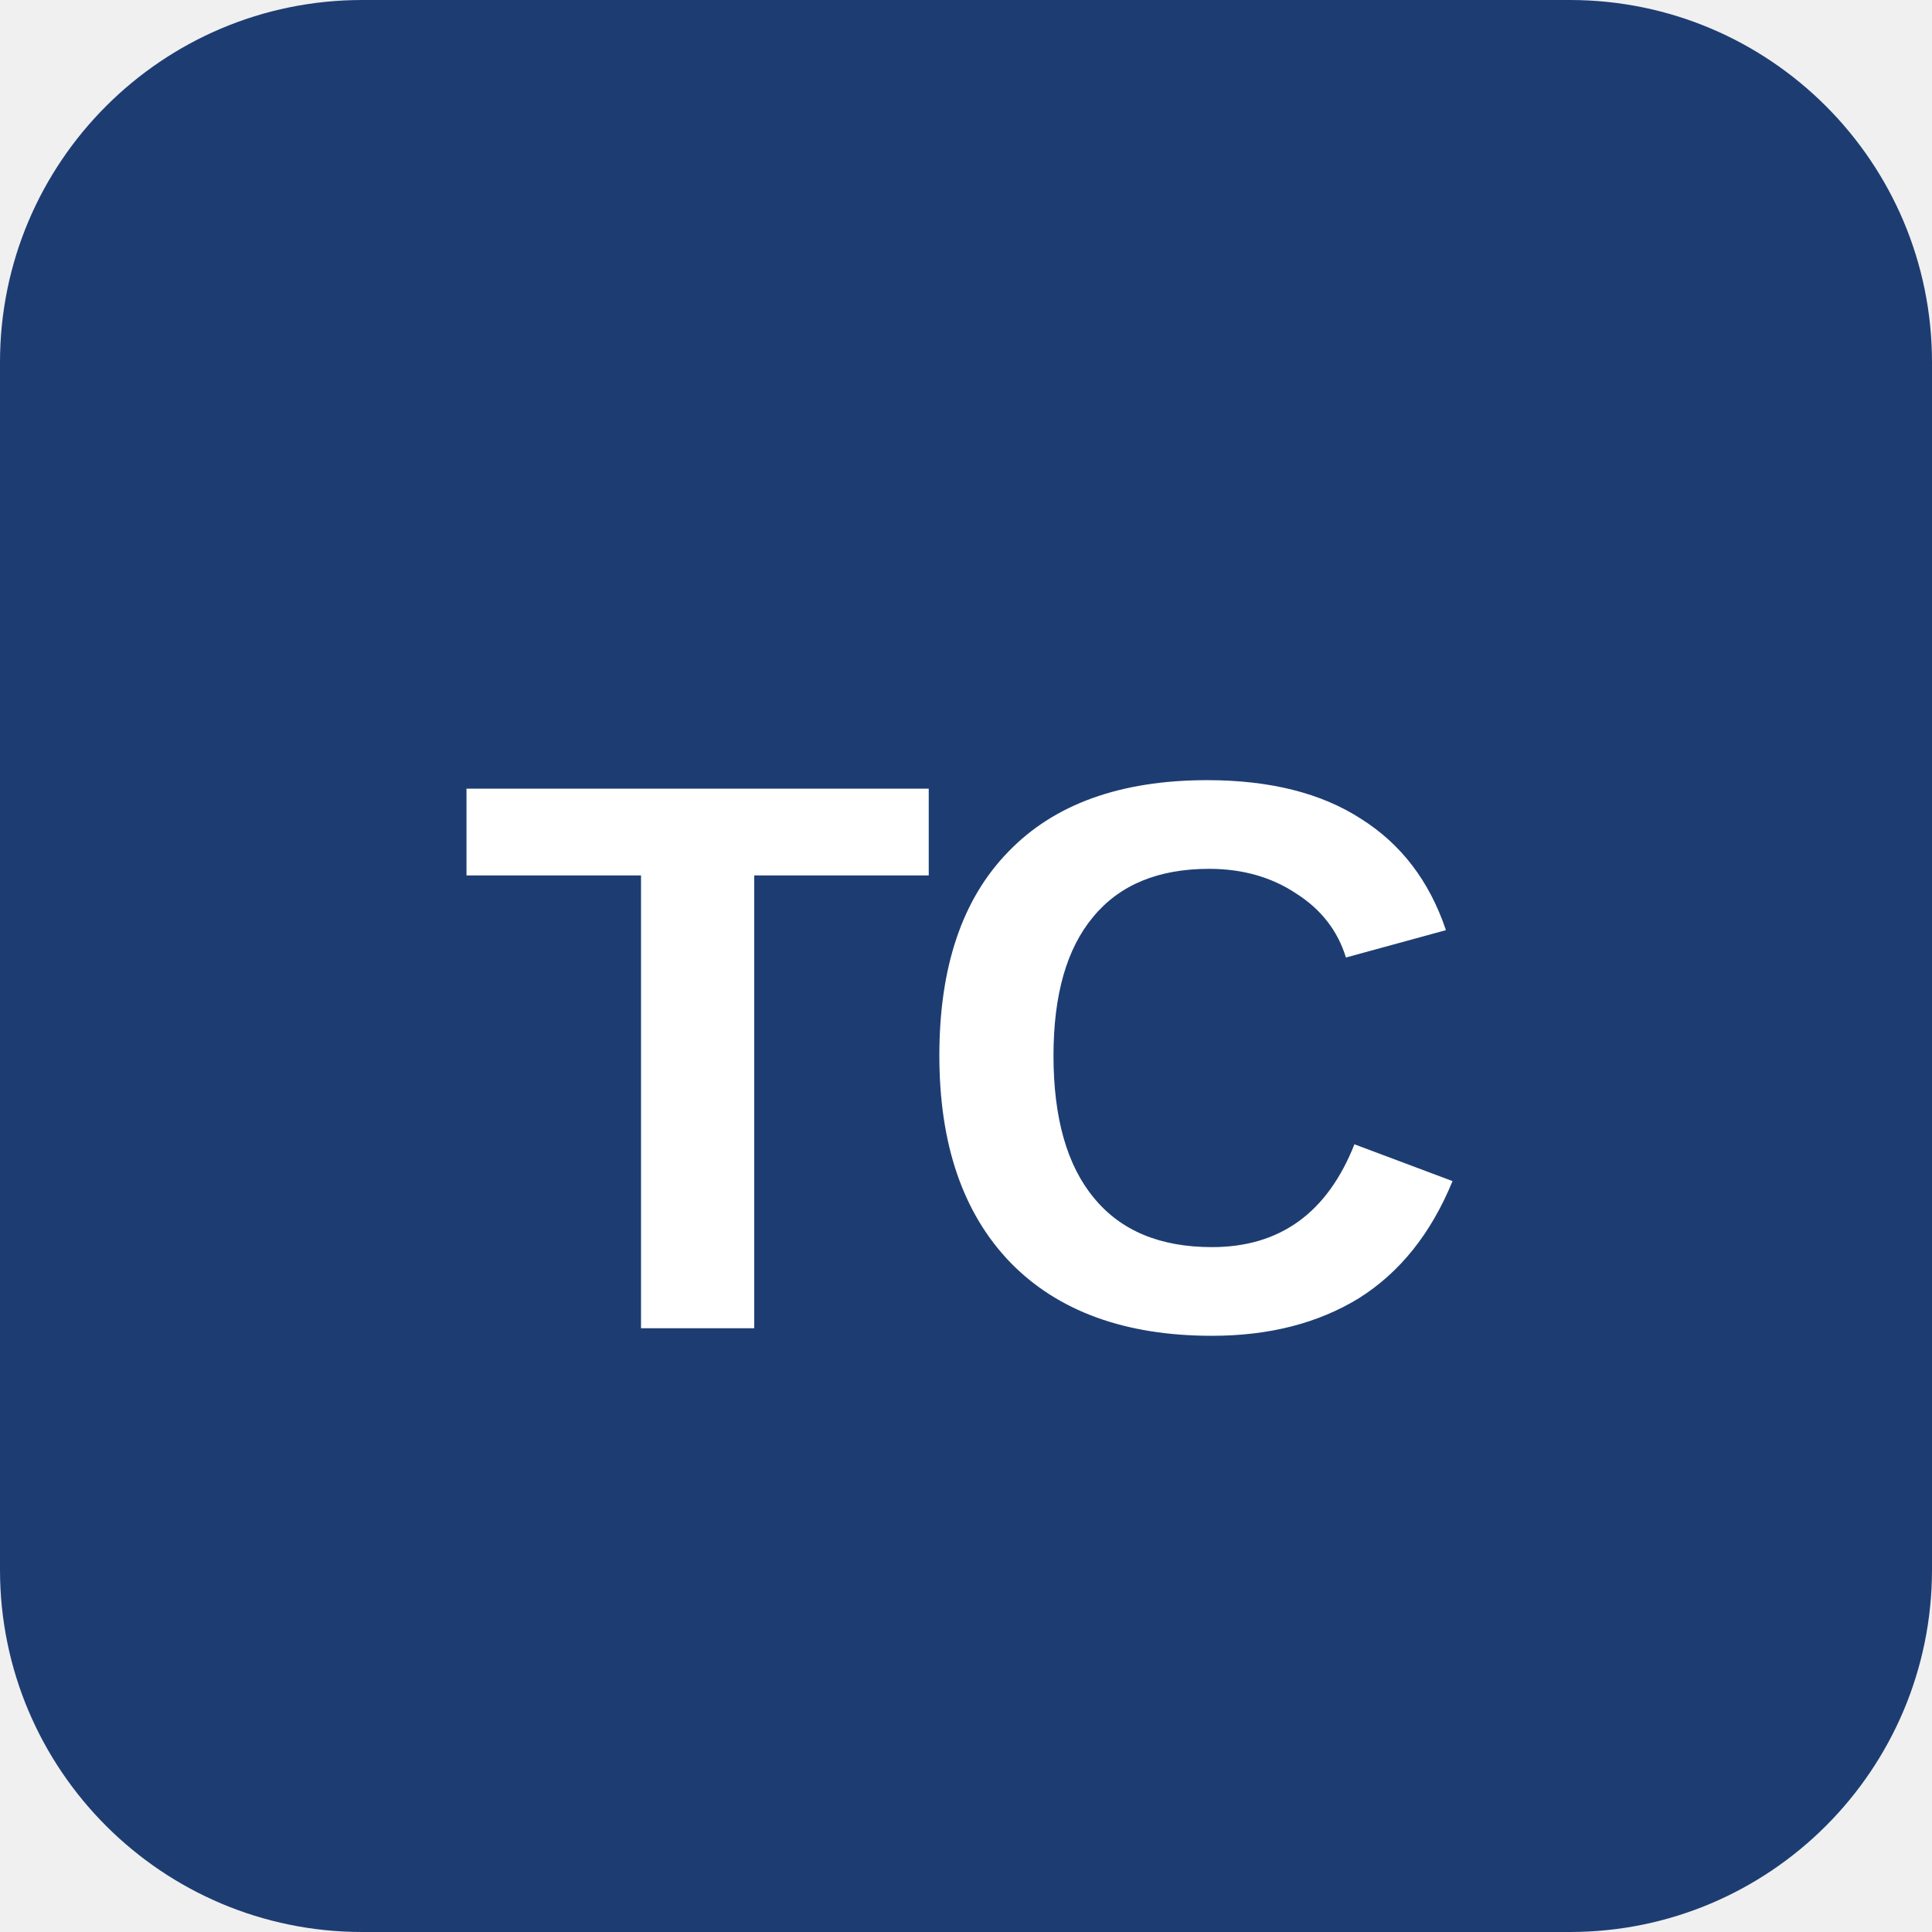
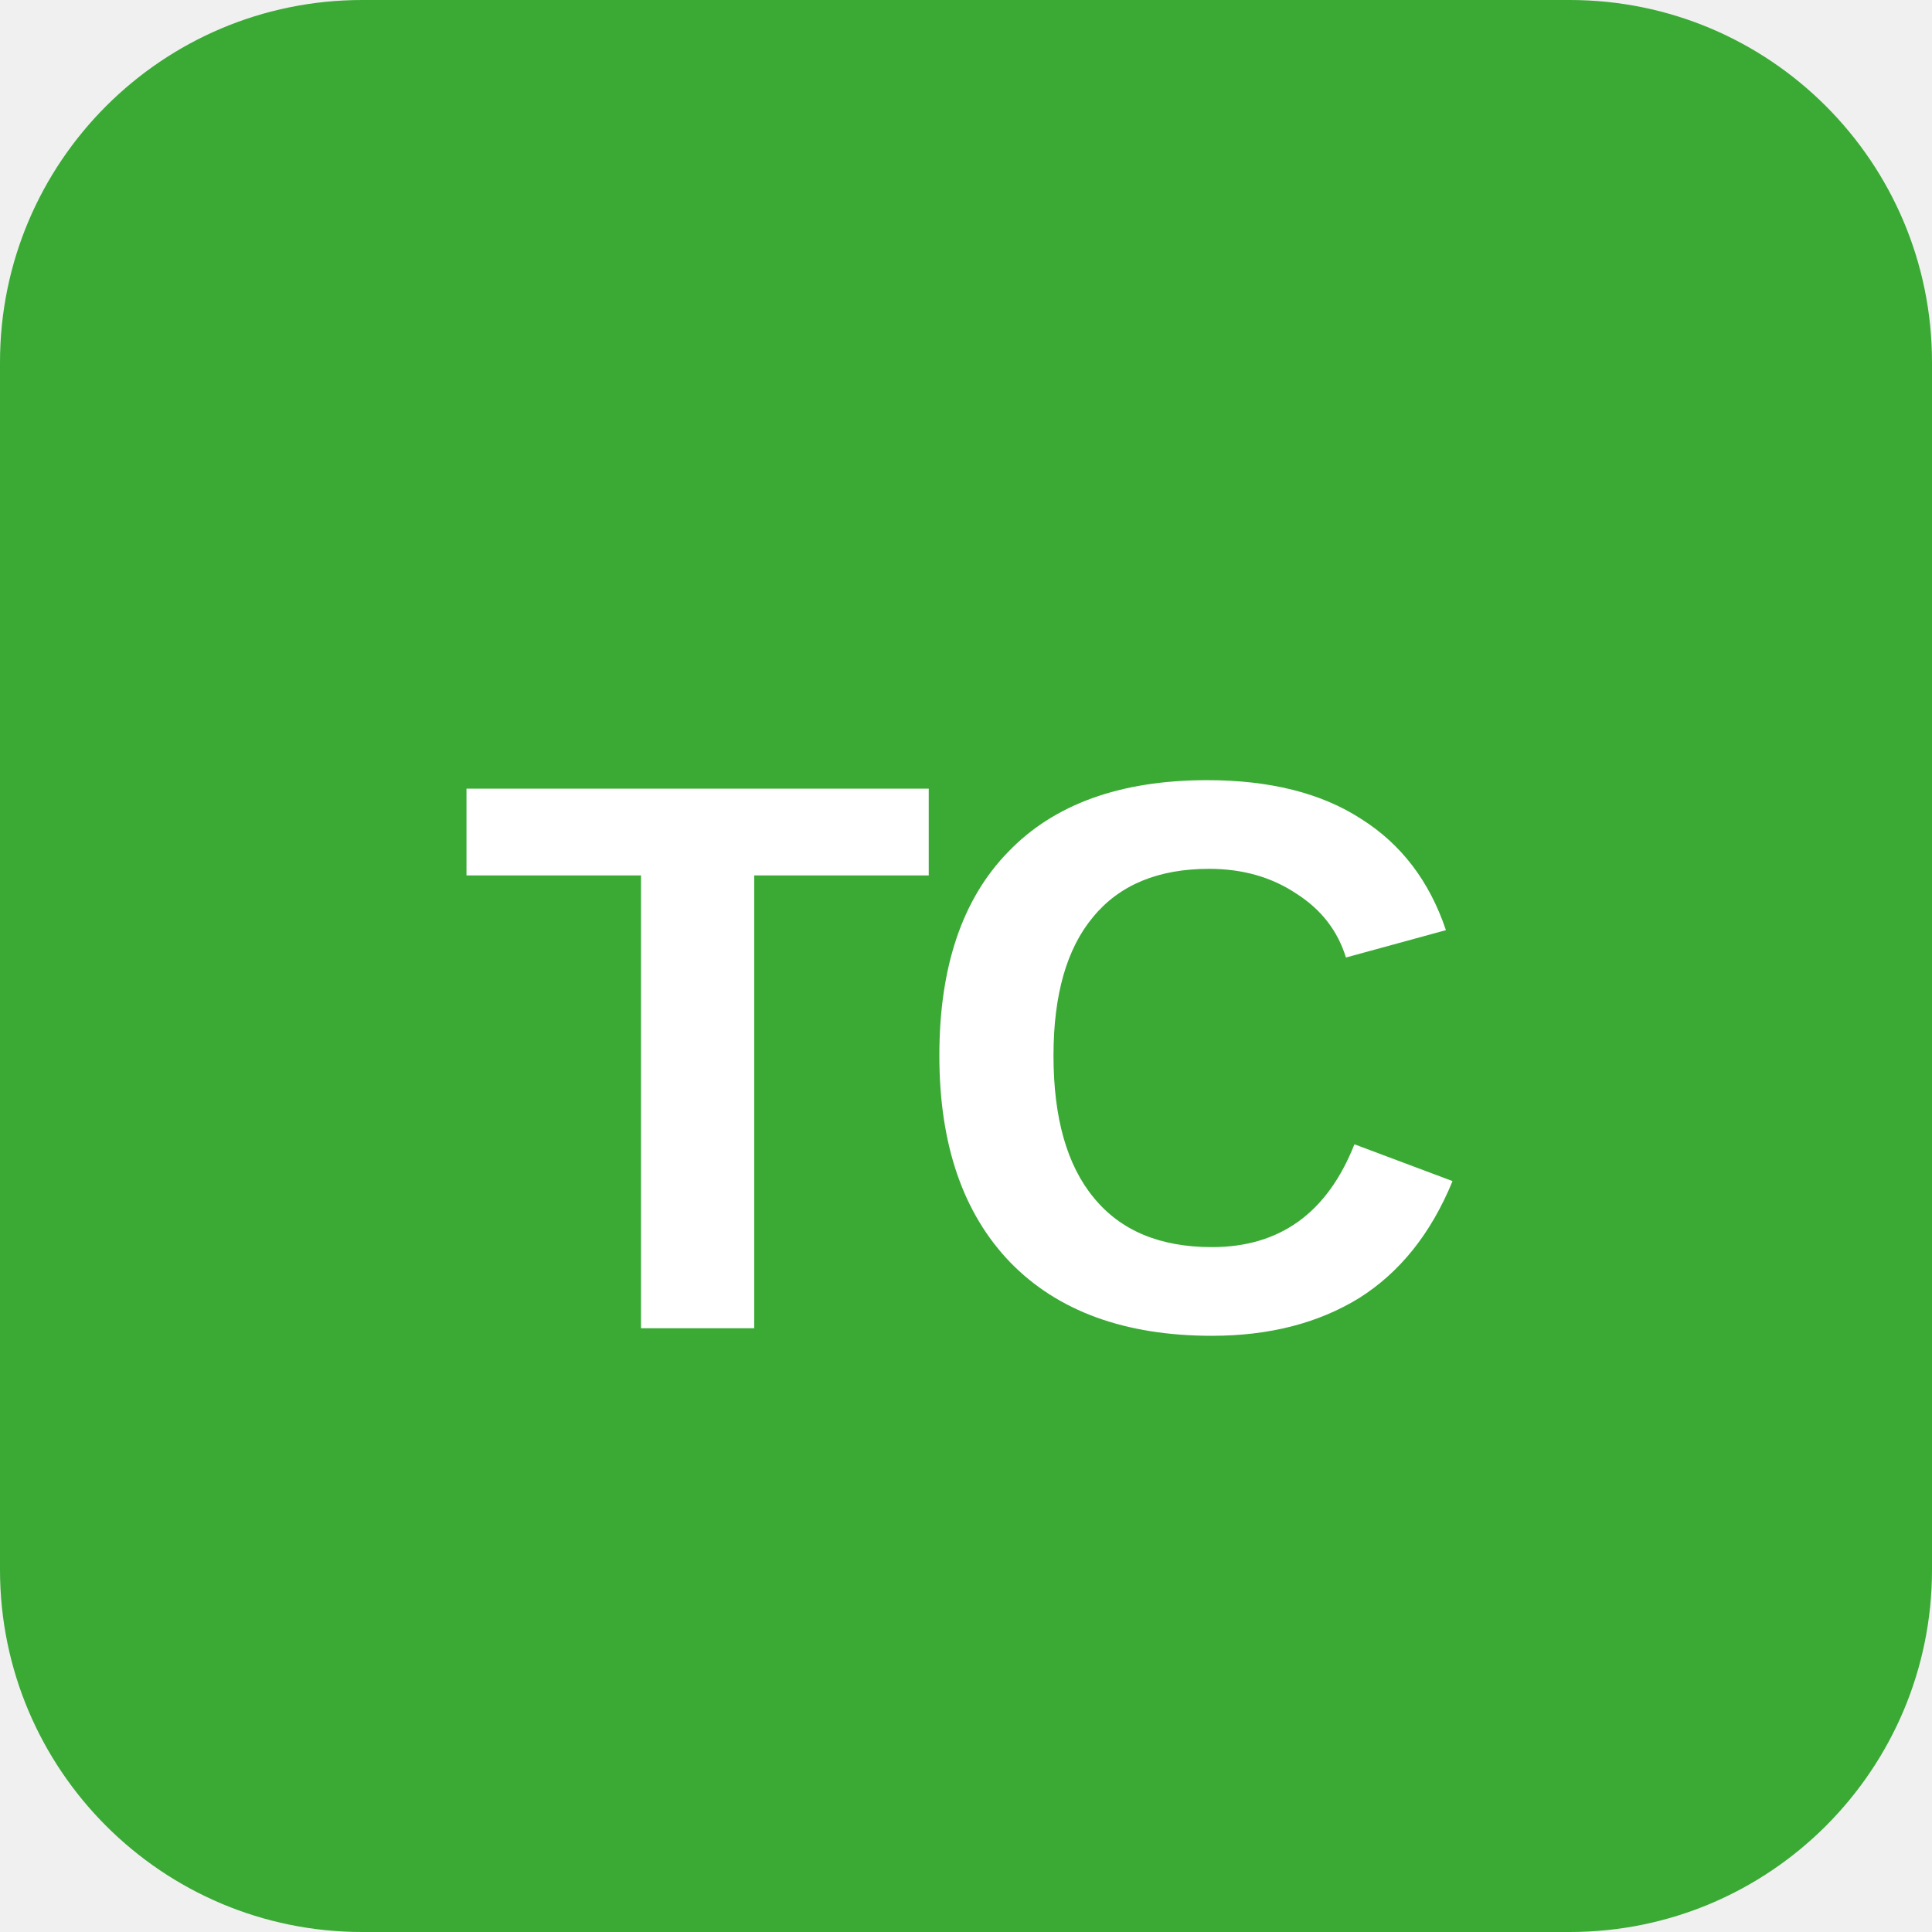
<svg xmlns="http://www.w3.org/2000/svg" viewBox="0 0 32 32">
-   <rect width="32" height="32" rx="6" fill="#1d3d72" />
+   <rect width="32" height="32" rx="6" fill="#3aaa35" />
  <text x="16" y="22" font-family="Arial, sans-serif" font-size="13" font-weight="800" fill="#ffffff" text-anchor="middle" letter-spacing="-0.5">TC</text>
</svg>
